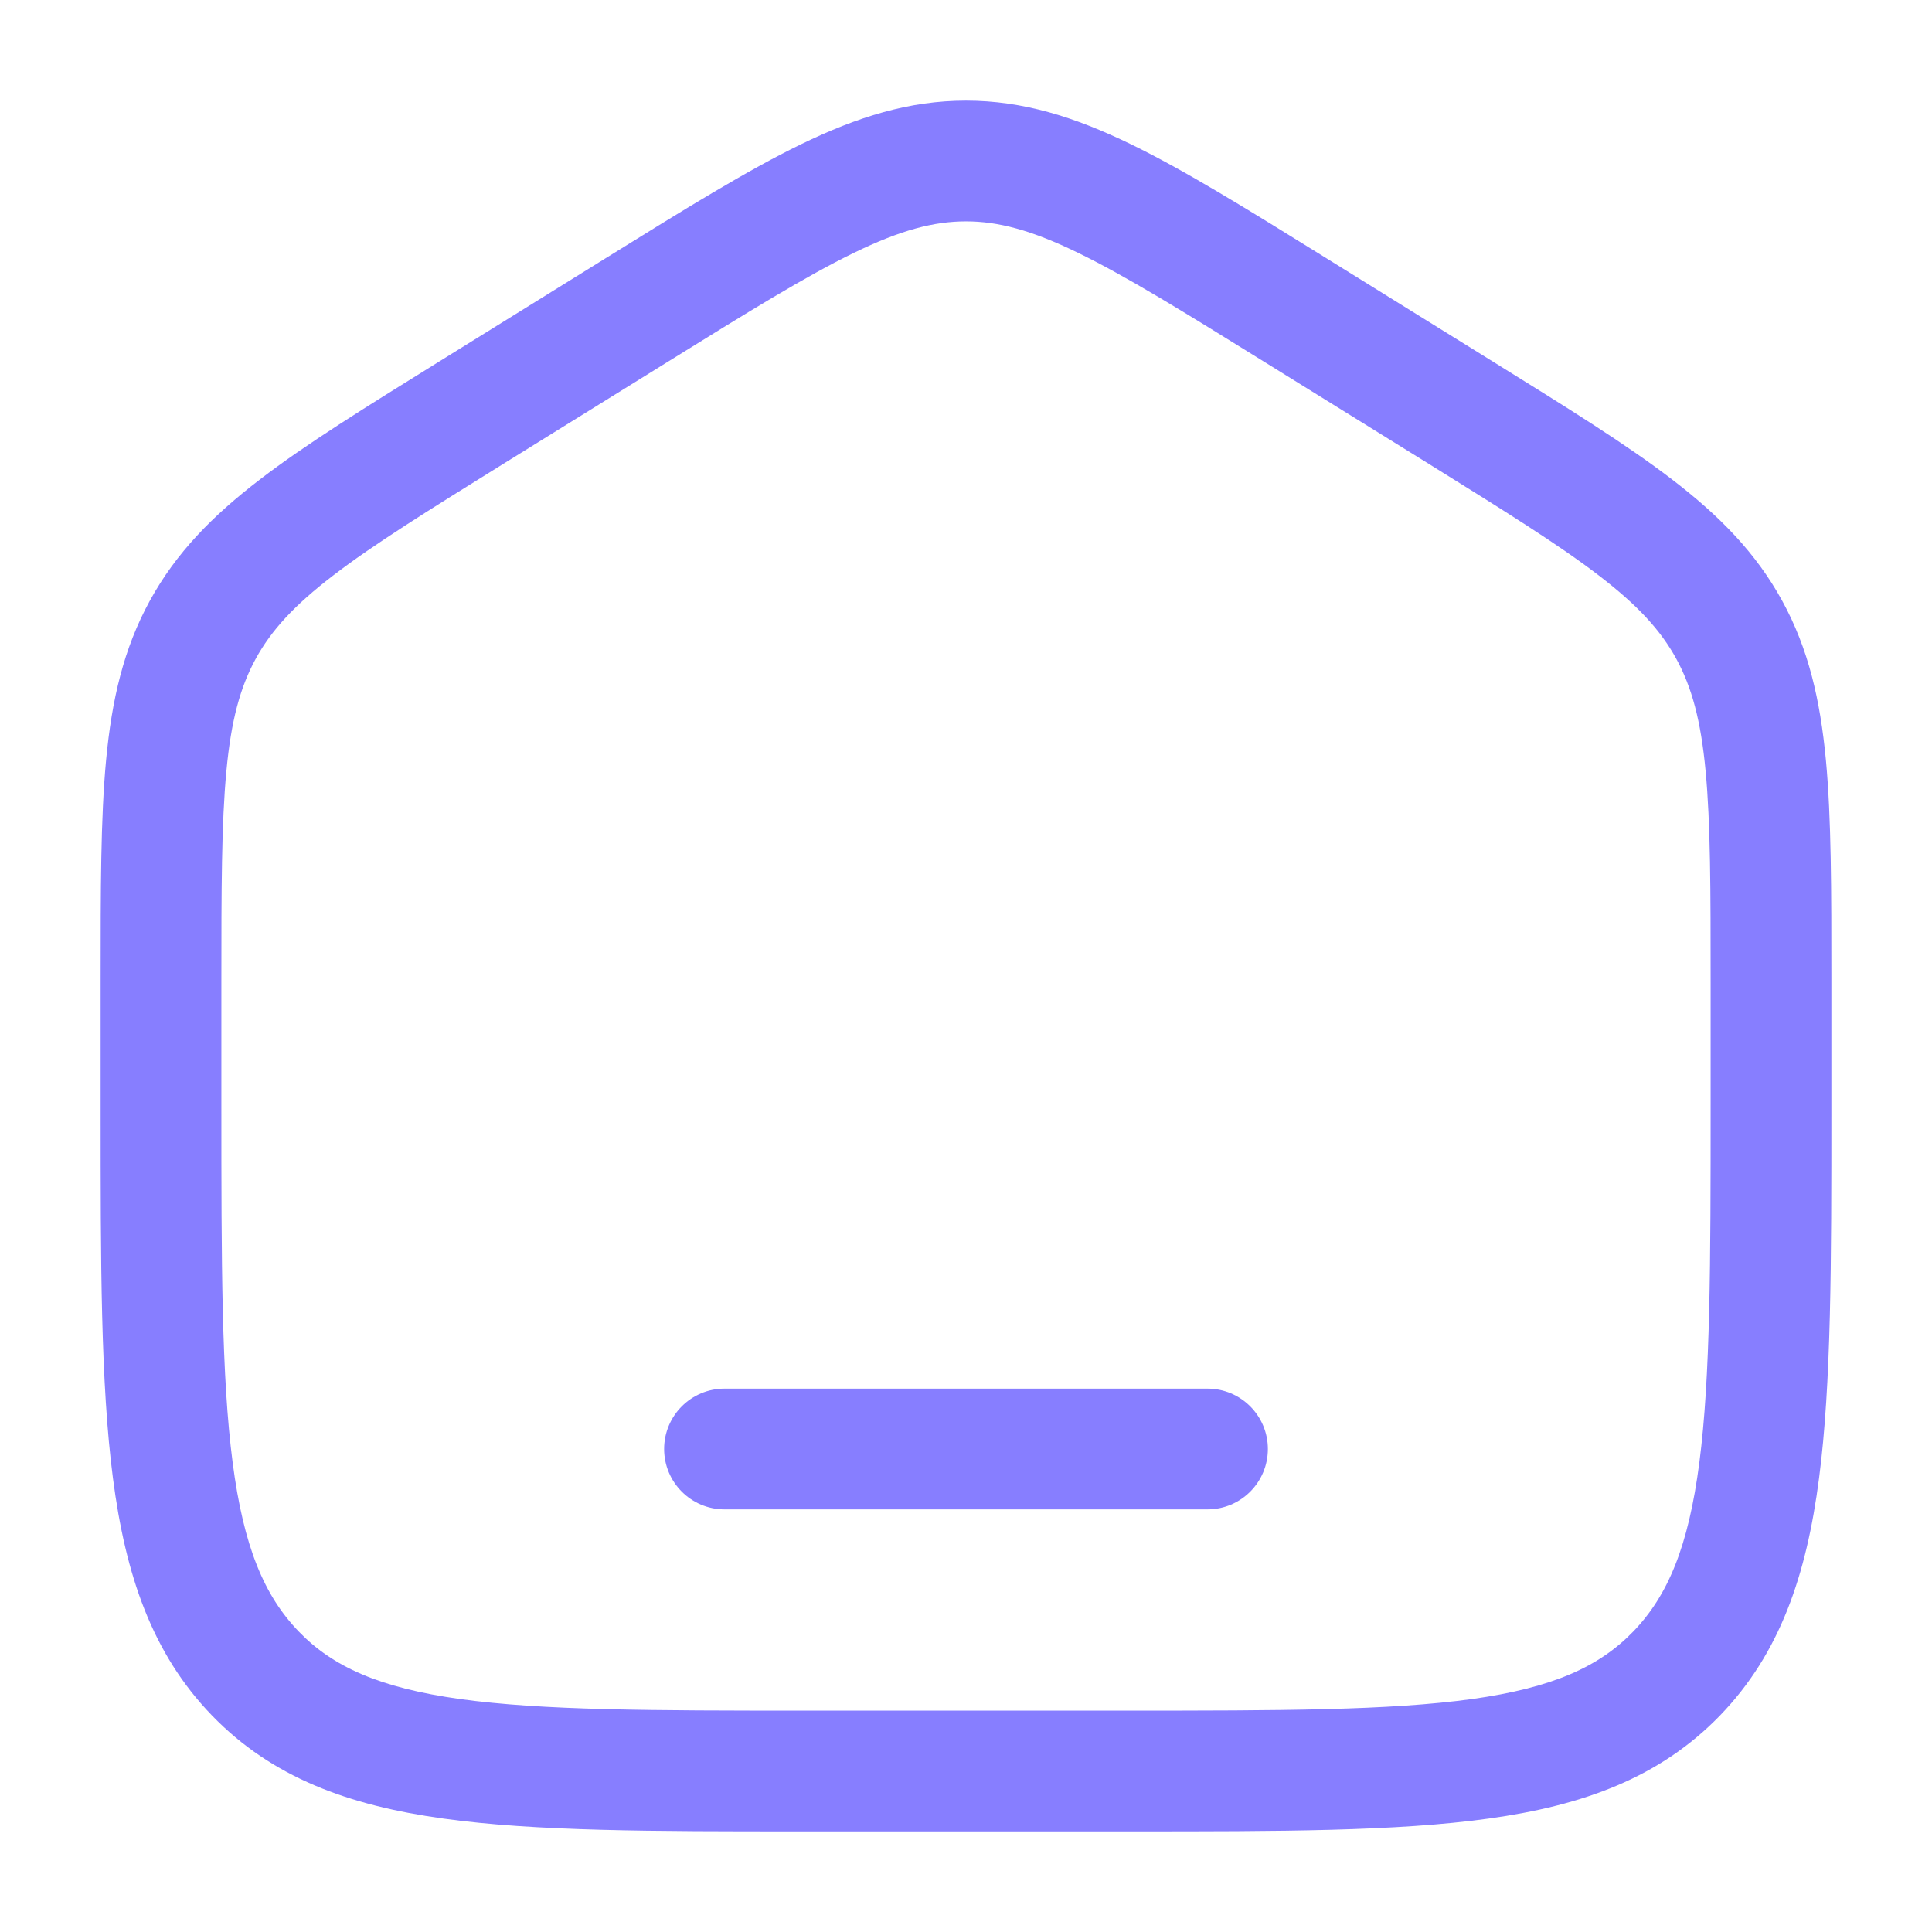
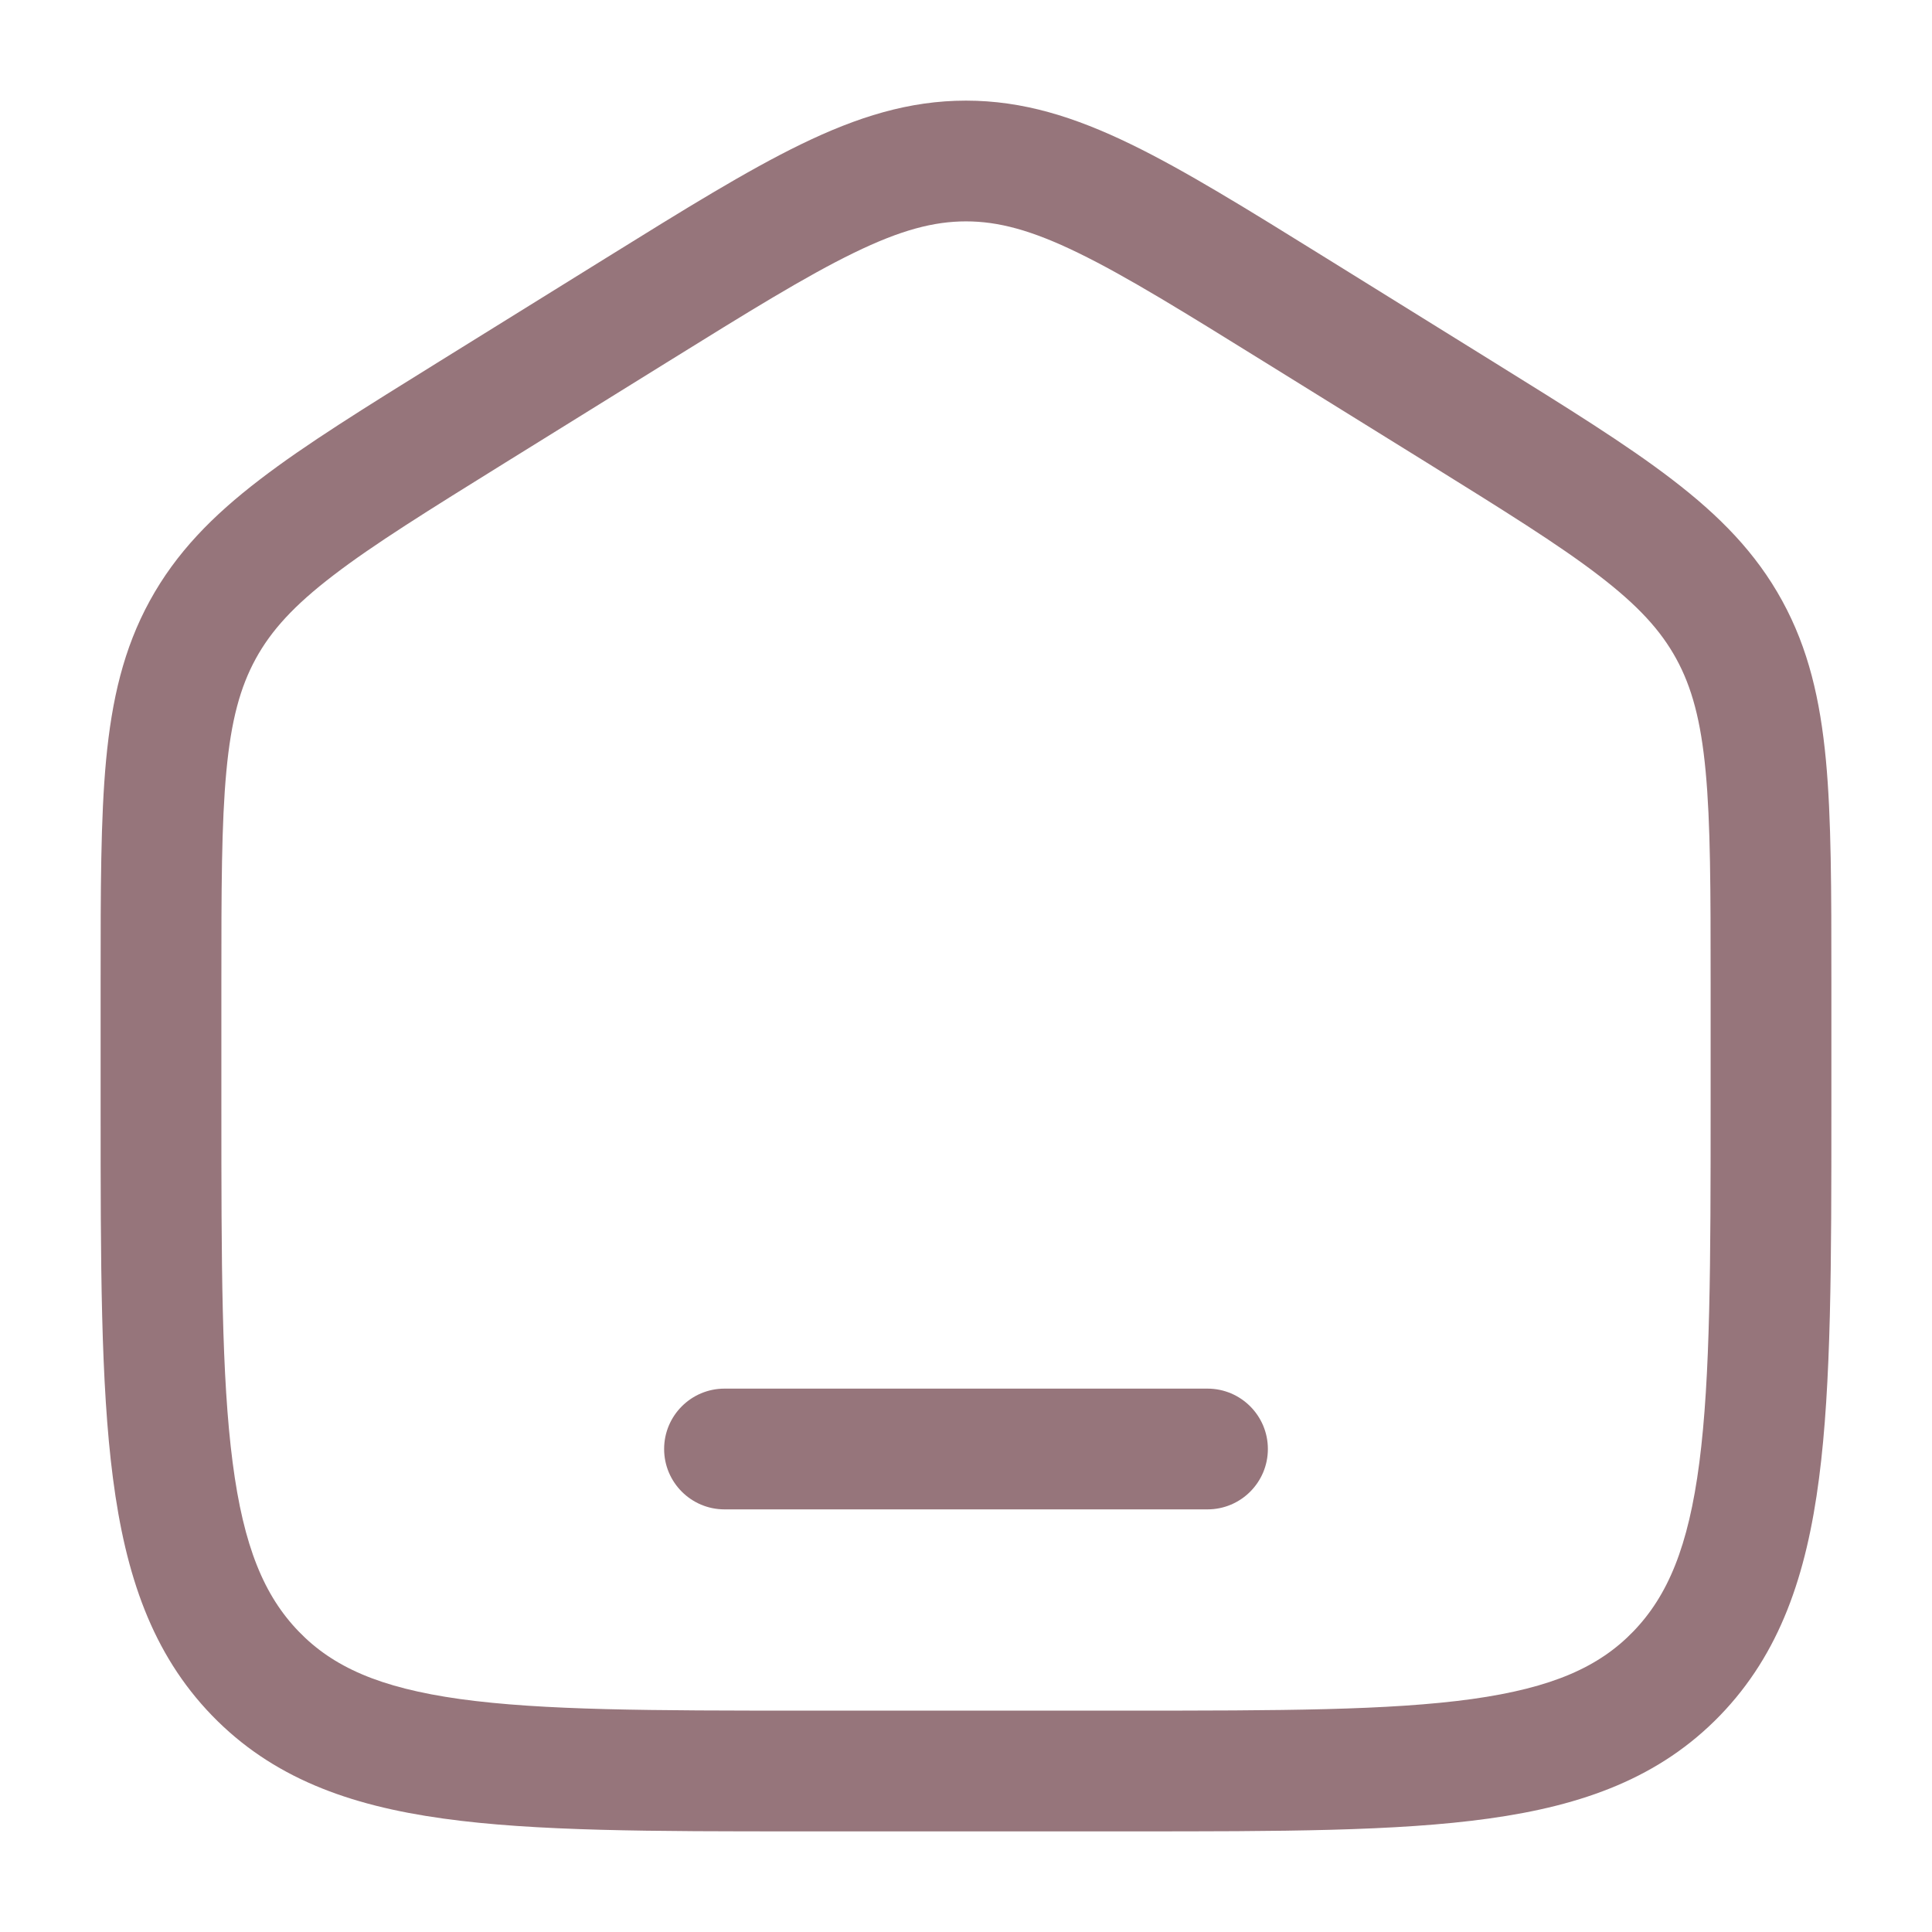
<svg xmlns="http://www.w3.org/2000/svg" width="24" height="24" viewBox="0 0 24 24" fill="none">
-   <path d="M9 17.25C8.586 17.25 8.25 17.586 8.25 18C8.25 18.414 8.586 18.75 9 18.75H15C15.414 18.75 15.75 18.414 15.75 18C15.75 17.586 15.414 17.25 15 17.25H9Z" fill="#877EFF" />
-   <path fill-rule="evenodd" clip-rule="evenodd" d="M12 1.25C11.292 1.25 10.649 1.453 9.951 1.792C9.276 2.12 8.496 2.604 7.523 3.208L5.456 4.491C4.535 5.063 3.797 5.52 3.229 5.956C2.64 6.407 2.188 6.866 1.861 7.463C1.535 8.058 1.389 8.692 1.318 9.441C1.25 10.166 1.25 11.054 1.25 12.167V13.78C1.25 15.684 1.25 17.187 1.403 18.362C1.559 19.567 1.889 20.54 2.632 21.309C3.38 22.082 4.33 22.428 5.508 22.591C6.648 22.75 8.106 22.75 9.942 22.75H14.058C15.894 22.75 17.352 22.75 18.492 22.591C19.669 22.428 20.62 22.082 21.368 21.309C22.111 20.54 22.441 19.567 22.597 18.362C22.75 17.187 22.75 15.684 22.75 13.78V12.167C22.75 11.054 22.75 10.166 22.682 9.441C22.611 8.692 22.465 8.058 22.139 7.463C21.812 6.866 21.36 6.407 20.771 5.956C20.203 5.52 19.465 5.063 18.544 4.491L16.477 3.208C15.504 2.604 14.724 2.12 14.049 1.792C13.351 1.453 12.708 1.25 12 1.25ZM8.28 4.504C9.295 3.874 10.009 3.432 10.607 3.141C11.188 2.858 11.6 2.75 12 2.75C12.4 2.75 12.812 2.858 13.393 3.141C13.991 3.432 14.705 3.874 15.72 4.504L17.721 5.745C18.681 6.342 19.356 6.761 19.859 7.147C20.349 7.522 20.63 7.831 20.823 8.183C21.016 8.536 21.129 8.949 21.188 9.581C21.249 10.229 21.25 11.046 21.25 12.204V13.725C21.25 15.696 21.248 17.101 21.11 18.168C20.974 19.216 20.717 19.824 20.289 20.267C19.865 20.706 19.287 20.966 18.286 21.106C17.26 21.248 15.908 21.25 14 21.25H10C8.092 21.25 6.74 21.248 5.714 21.106C4.713 20.966 4.135 20.706 3.711 20.267C3.283 19.824 3.026 19.216 2.89 18.168C2.751 17.101 2.75 15.696 2.75 13.725V12.204C2.75 11.046 2.751 10.229 2.812 9.581C2.871 8.949 2.984 8.536 3.177 8.183C3.37 7.831 3.651 7.522 4.141 7.147C4.644 6.761 5.319 6.342 6.28 5.745L8.28 4.504Z" fill="#877EFF" />
+   <path d="M9 17.25C8.586 17.25 8.25 17.586 8.25 18C8.25 18.414 8.586 18.75 9 18.75H15C15.414 18.75 15.75 18.414 15.75 18C15.75 17.586 15.414 17.25 15 17.25H9Z" fill="#96757B" />
+   <path fill-rule="evenodd" clip-rule="evenodd" d="M12 1.25C11.292 1.25 10.649 1.453 9.951 1.792C9.276 2.12 8.496 2.604 7.523 3.208L5.456 4.491C4.535 5.063 3.797 5.52 3.229 5.956C2.64 6.407 2.188 6.866 1.861 7.463C1.535 8.058 1.389 8.692 1.318 9.441C1.25 10.166 1.25 11.054 1.25 12.167V13.78C1.25 15.684 1.25 17.187 1.403 18.362C1.559 19.567 1.889 20.54 2.632 21.309C3.38 22.082 4.33 22.428 5.508 22.591C6.648 22.75 8.106 22.75 9.942 22.75H14.058C15.894 22.75 17.352 22.75 18.492 22.591C19.669 22.428 20.62 22.082 21.368 21.309C22.111 20.54 22.441 19.567 22.597 18.362C22.75 17.187 22.75 15.684 22.75 13.78V12.167C22.75 11.054 22.75 10.166 22.682 9.441C22.611 8.692 22.465 8.058 22.139 7.463C21.812 6.866 21.36 6.407 20.771 5.956C20.203 5.52 19.465 5.063 18.544 4.491L16.477 3.208C15.504 2.604 14.724 2.12 14.049 1.792C13.351 1.453 12.708 1.25 12 1.25ZM8.28 4.504C9.295 3.874 10.009 3.432 10.607 3.141C11.188 2.858 11.6 2.75 12 2.75C12.4 2.75 12.812 2.858 13.393 3.141C13.991 3.432 14.705 3.874 15.72 4.504L17.721 5.745C18.681 6.342 19.356 6.761 19.859 7.147C20.349 7.522 20.63 7.831 20.823 8.183C21.016 8.536 21.129 8.949 21.188 9.581C21.249 10.229 21.25 11.046 21.25 12.204V13.725C21.25 15.696 21.248 17.101 21.11 18.168C20.974 19.216 20.717 19.824 20.289 20.267C19.865 20.706 19.287 20.966 18.286 21.106C17.26 21.248 15.908 21.25 14 21.25H10C8.092 21.25 6.74 21.248 5.714 21.106C4.713 20.966 4.135 20.706 3.711 20.267C3.283 19.824 3.026 19.216 2.89 18.168C2.751 17.101 2.75 15.696 2.75 13.725V12.204C2.75 11.046 2.751 10.229 2.812 9.581C2.871 8.949 2.984 8.536 3.177 8.183C3.37 7.831 3.651 7.522 4.141 7.147C4.644 6.761 5.319 6.342 6.28 5.745L8.28 4.504Z" fill="#96757B" />
</svg>
